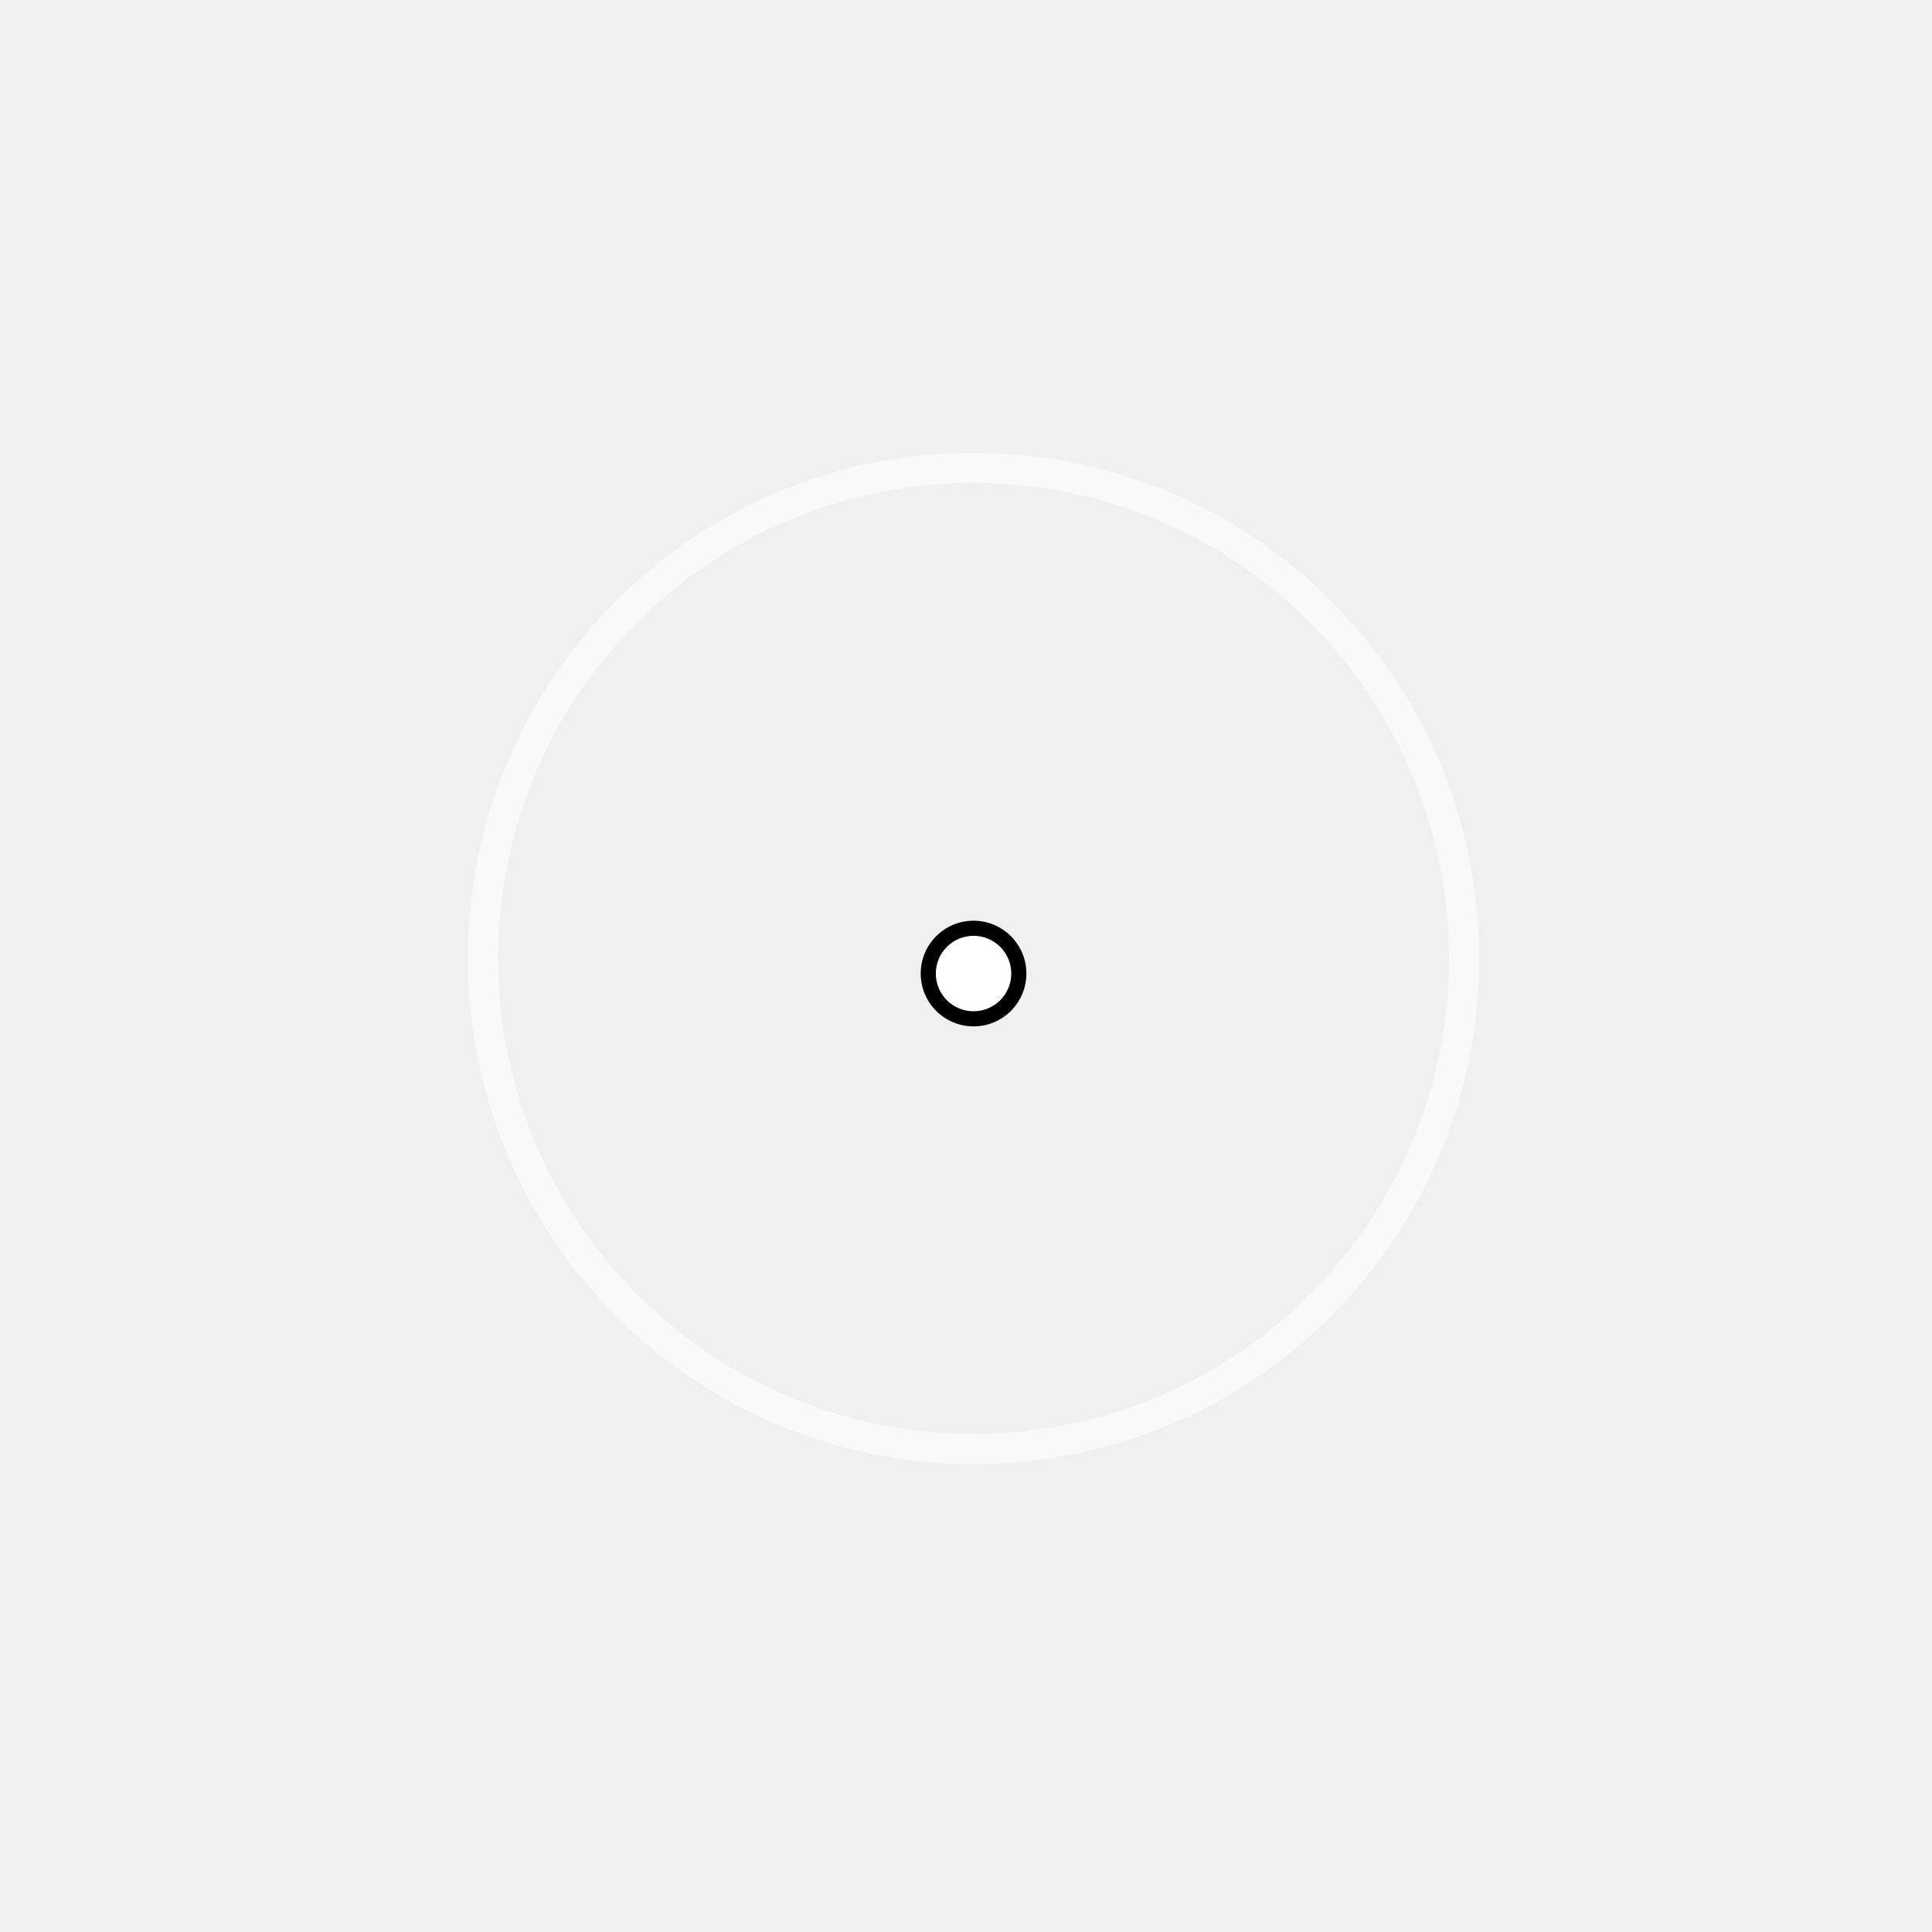
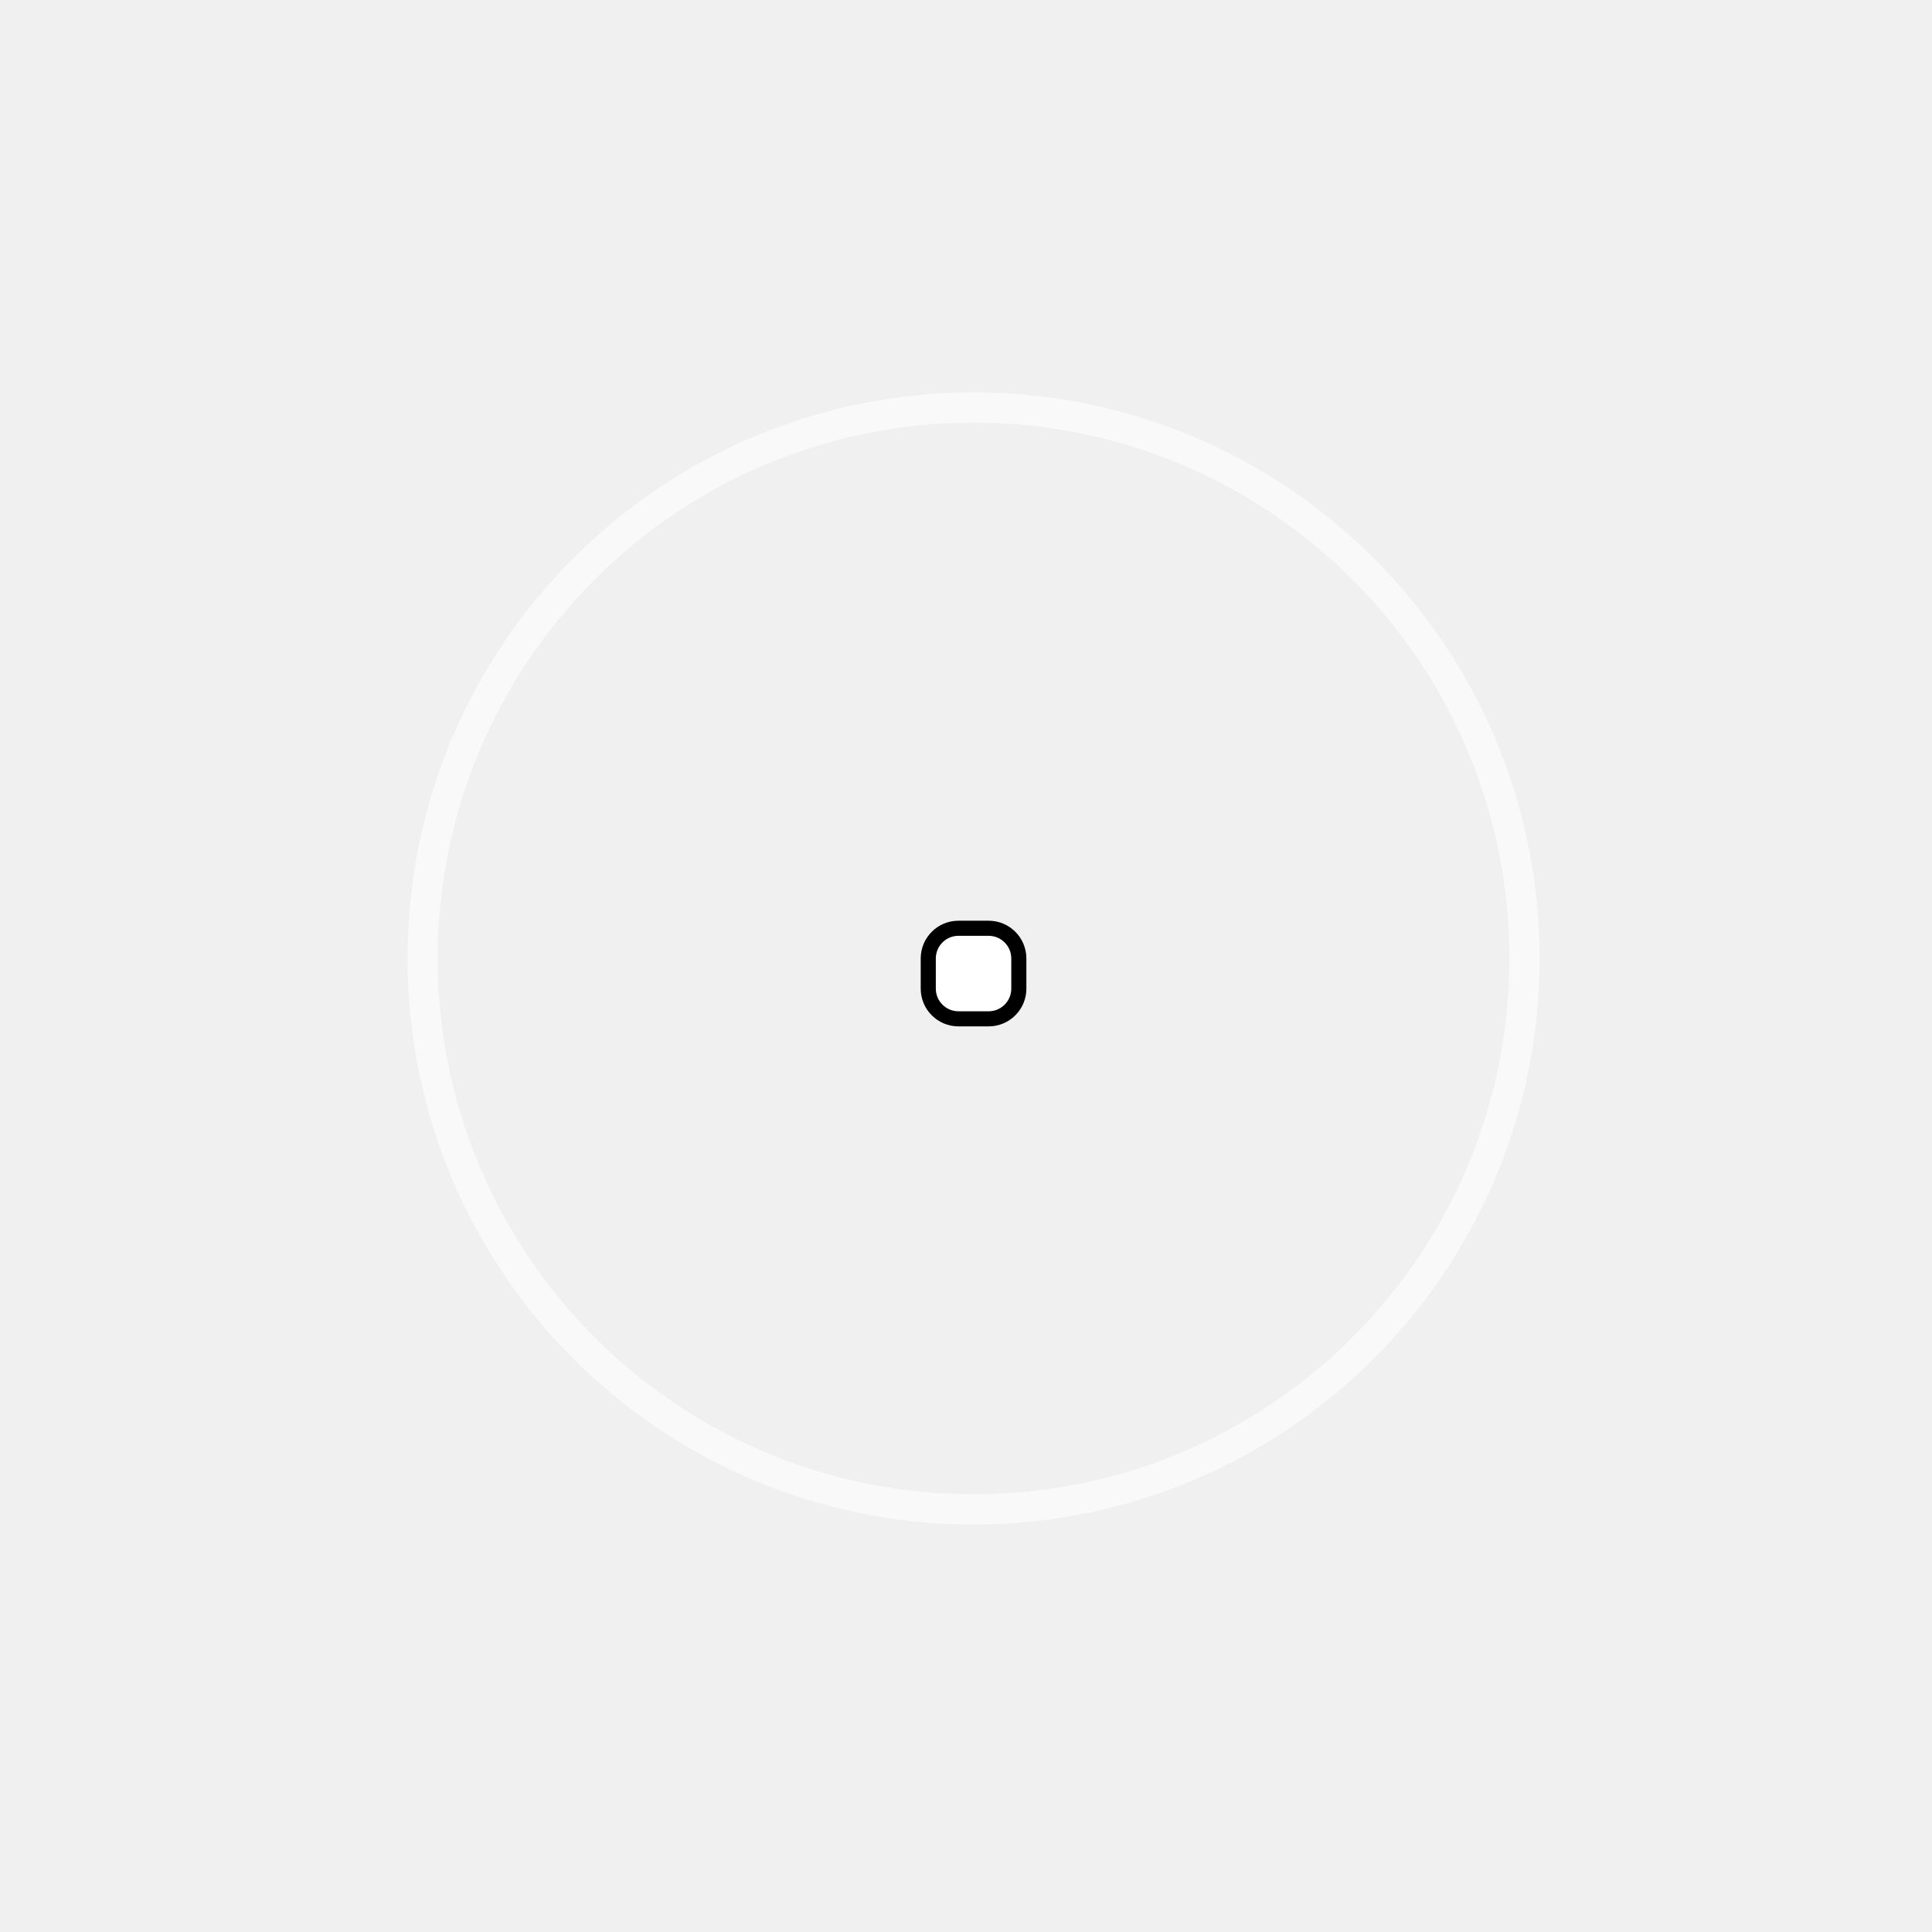
<svg xmlns="http://www.w3.org/2000/svg" width="128" height="128" fill="none">
-   <path d="M61 64.5C61 62.567 62.567 61 64.5 61C66.433 61 68 62.567 68 64.5C68 66.433 66.433 68 64.5 68C62.567 68 61 66.433 61 64.5Z" fill="#000" />
-   <path d="M62 64.5C62 63.119 63.119 62 64.5 62C65.881 62 67 63.119 67 64.5C67 65.881 65.881 67 64.5 67C63.119 67 62 65.881 62 64.5Z" fill="#fff" />
-   <circle cx="64.5" cy="63.5" r="32.5" stroke="#fff" stroke-opacity=".6" stroke-width="2" />
+   <circle cx="64.5" cy="63.5" r="36.5" stroke="#fff" stroke-opacity=".6" stroke-width="2" />
+   <path d="M61 63.5C61 62.119 62.119 61 63.5 61H65.5C66.881 61 68 62.119 68 63.5V65.5C68 66.881 66.881 68 65.5 68H63.5C62.119 68 61 66.881 61 65.5V63.5Z" fill="#000" />
+   <path d="M62 63.5C62 62.672 62.672 62 63.5 62H65.5C66.328 62 67 62.672 67 63.5V65.5C67 66.328 66.328 67 65.5 67H63.5C62.672 67 62 66.328 62 65.5V63.5Z" fill="#fff" />
</svg>
